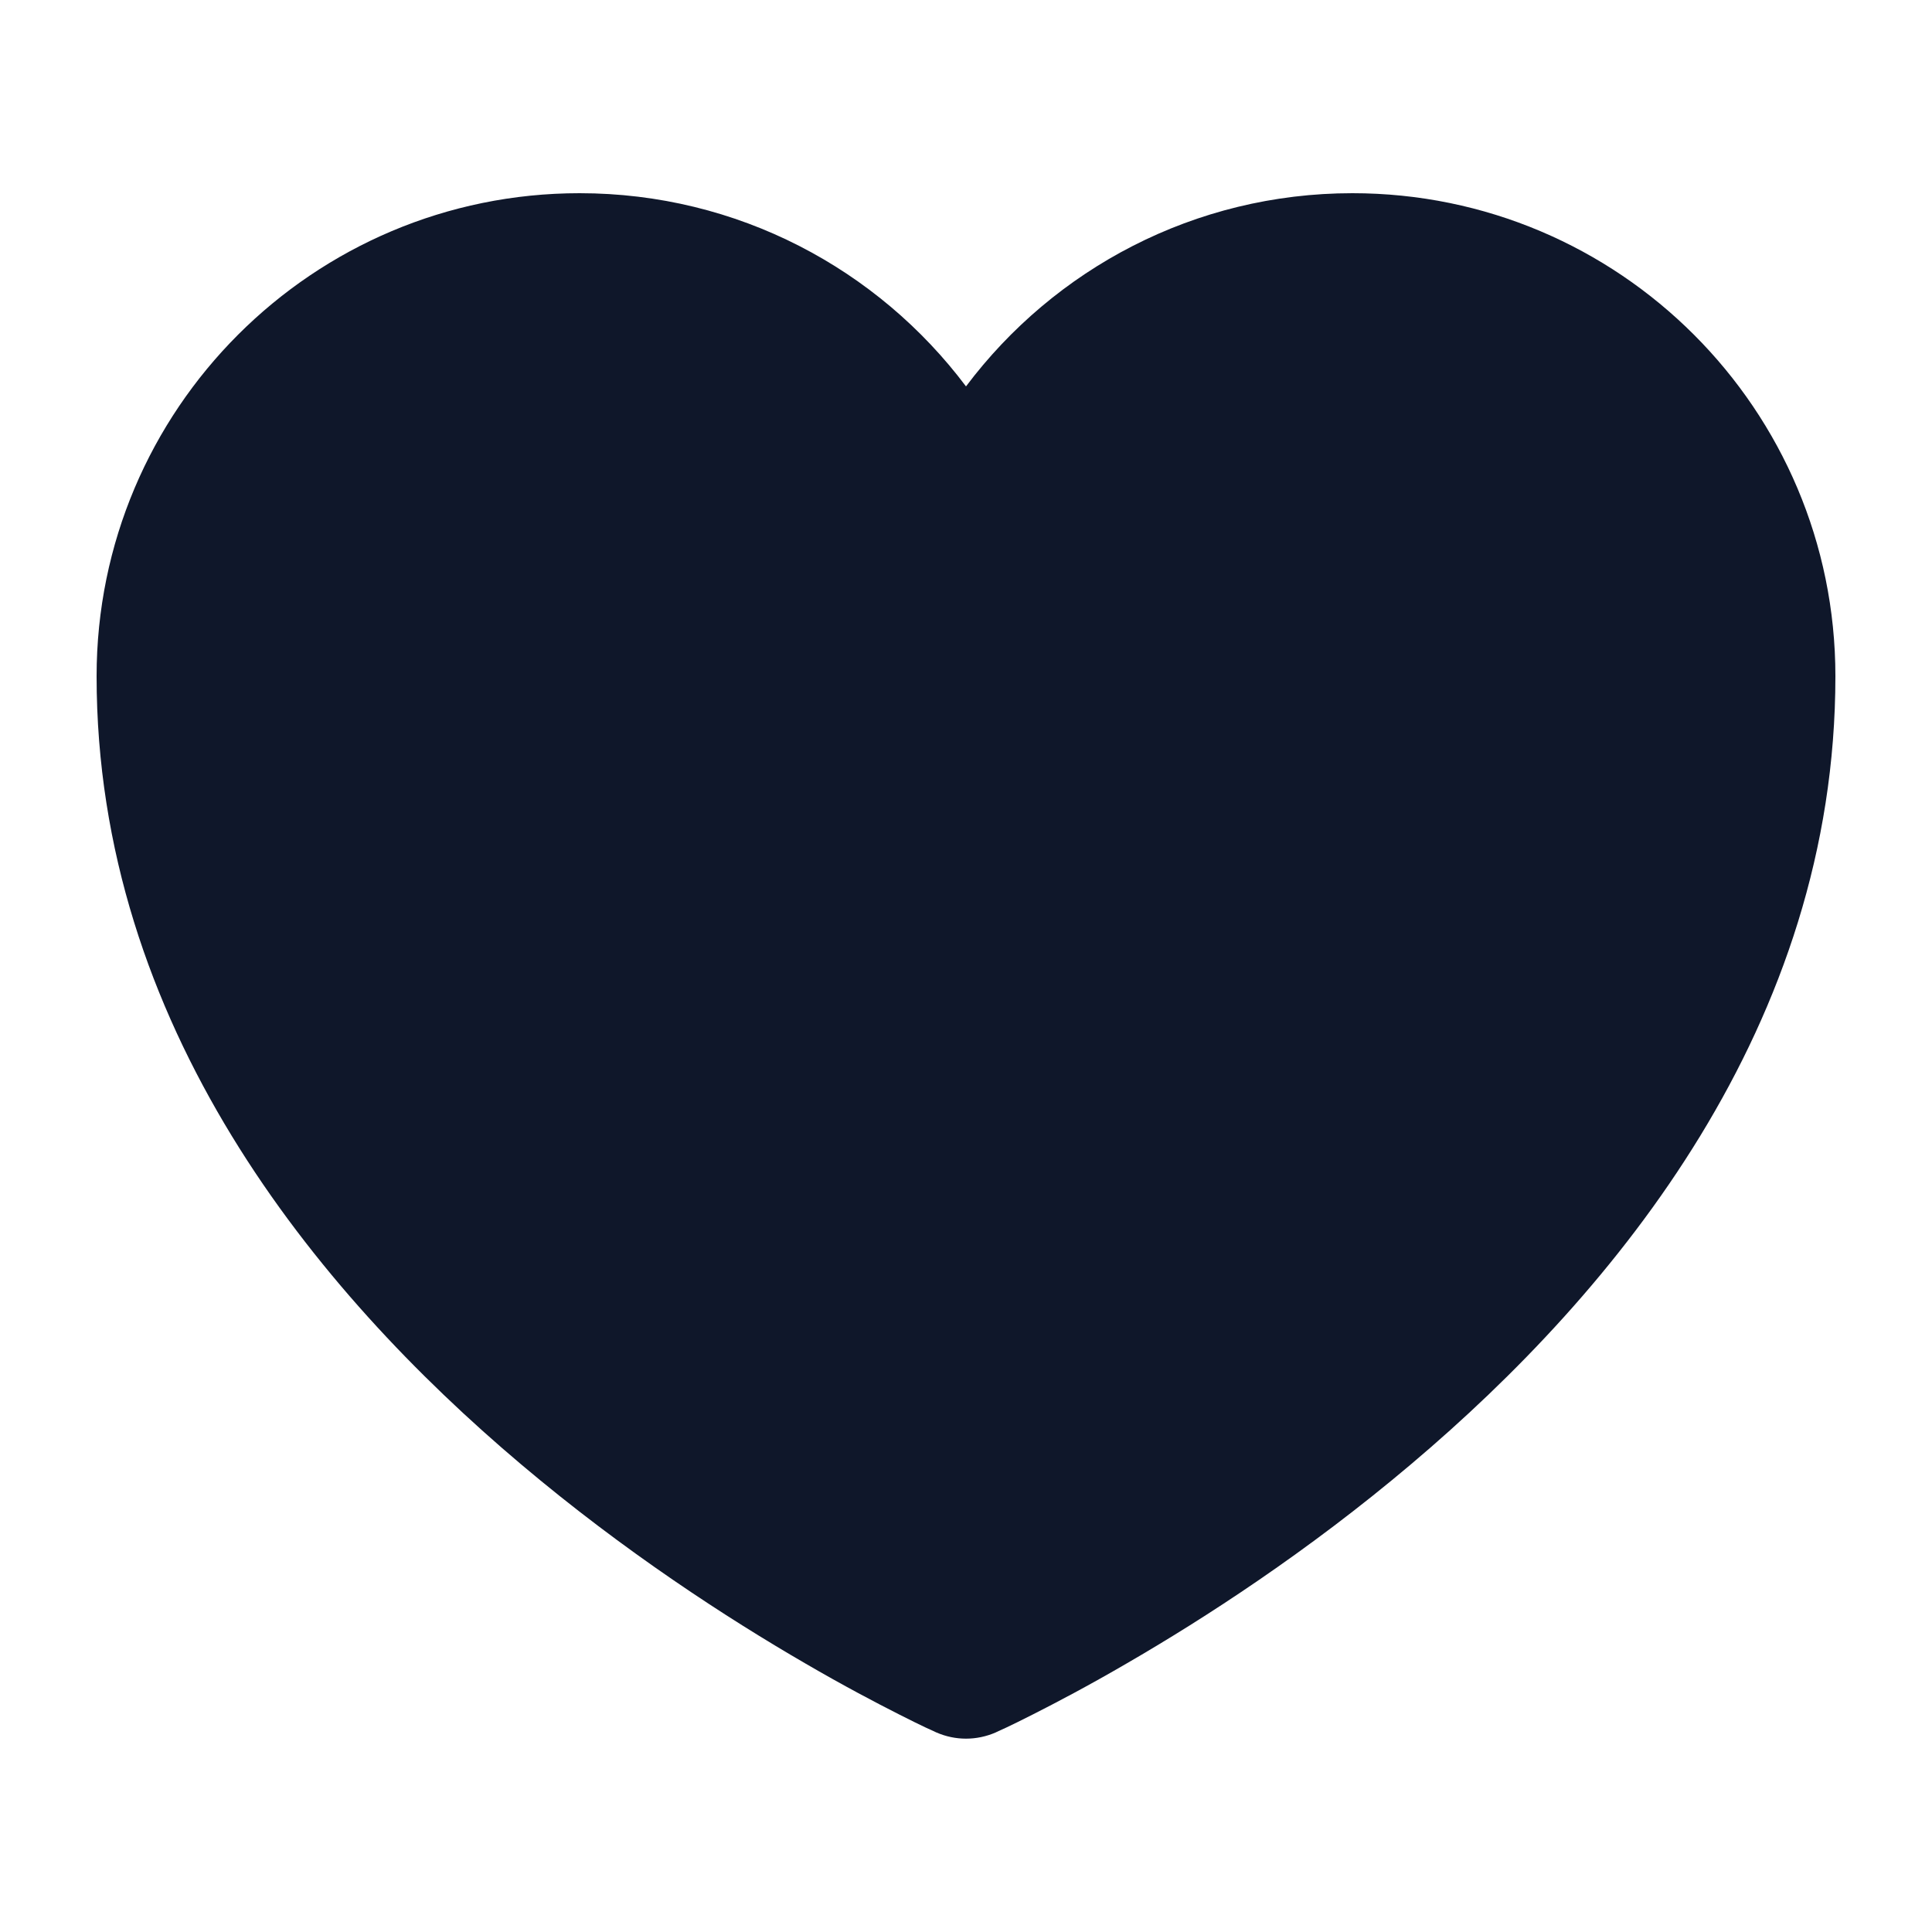
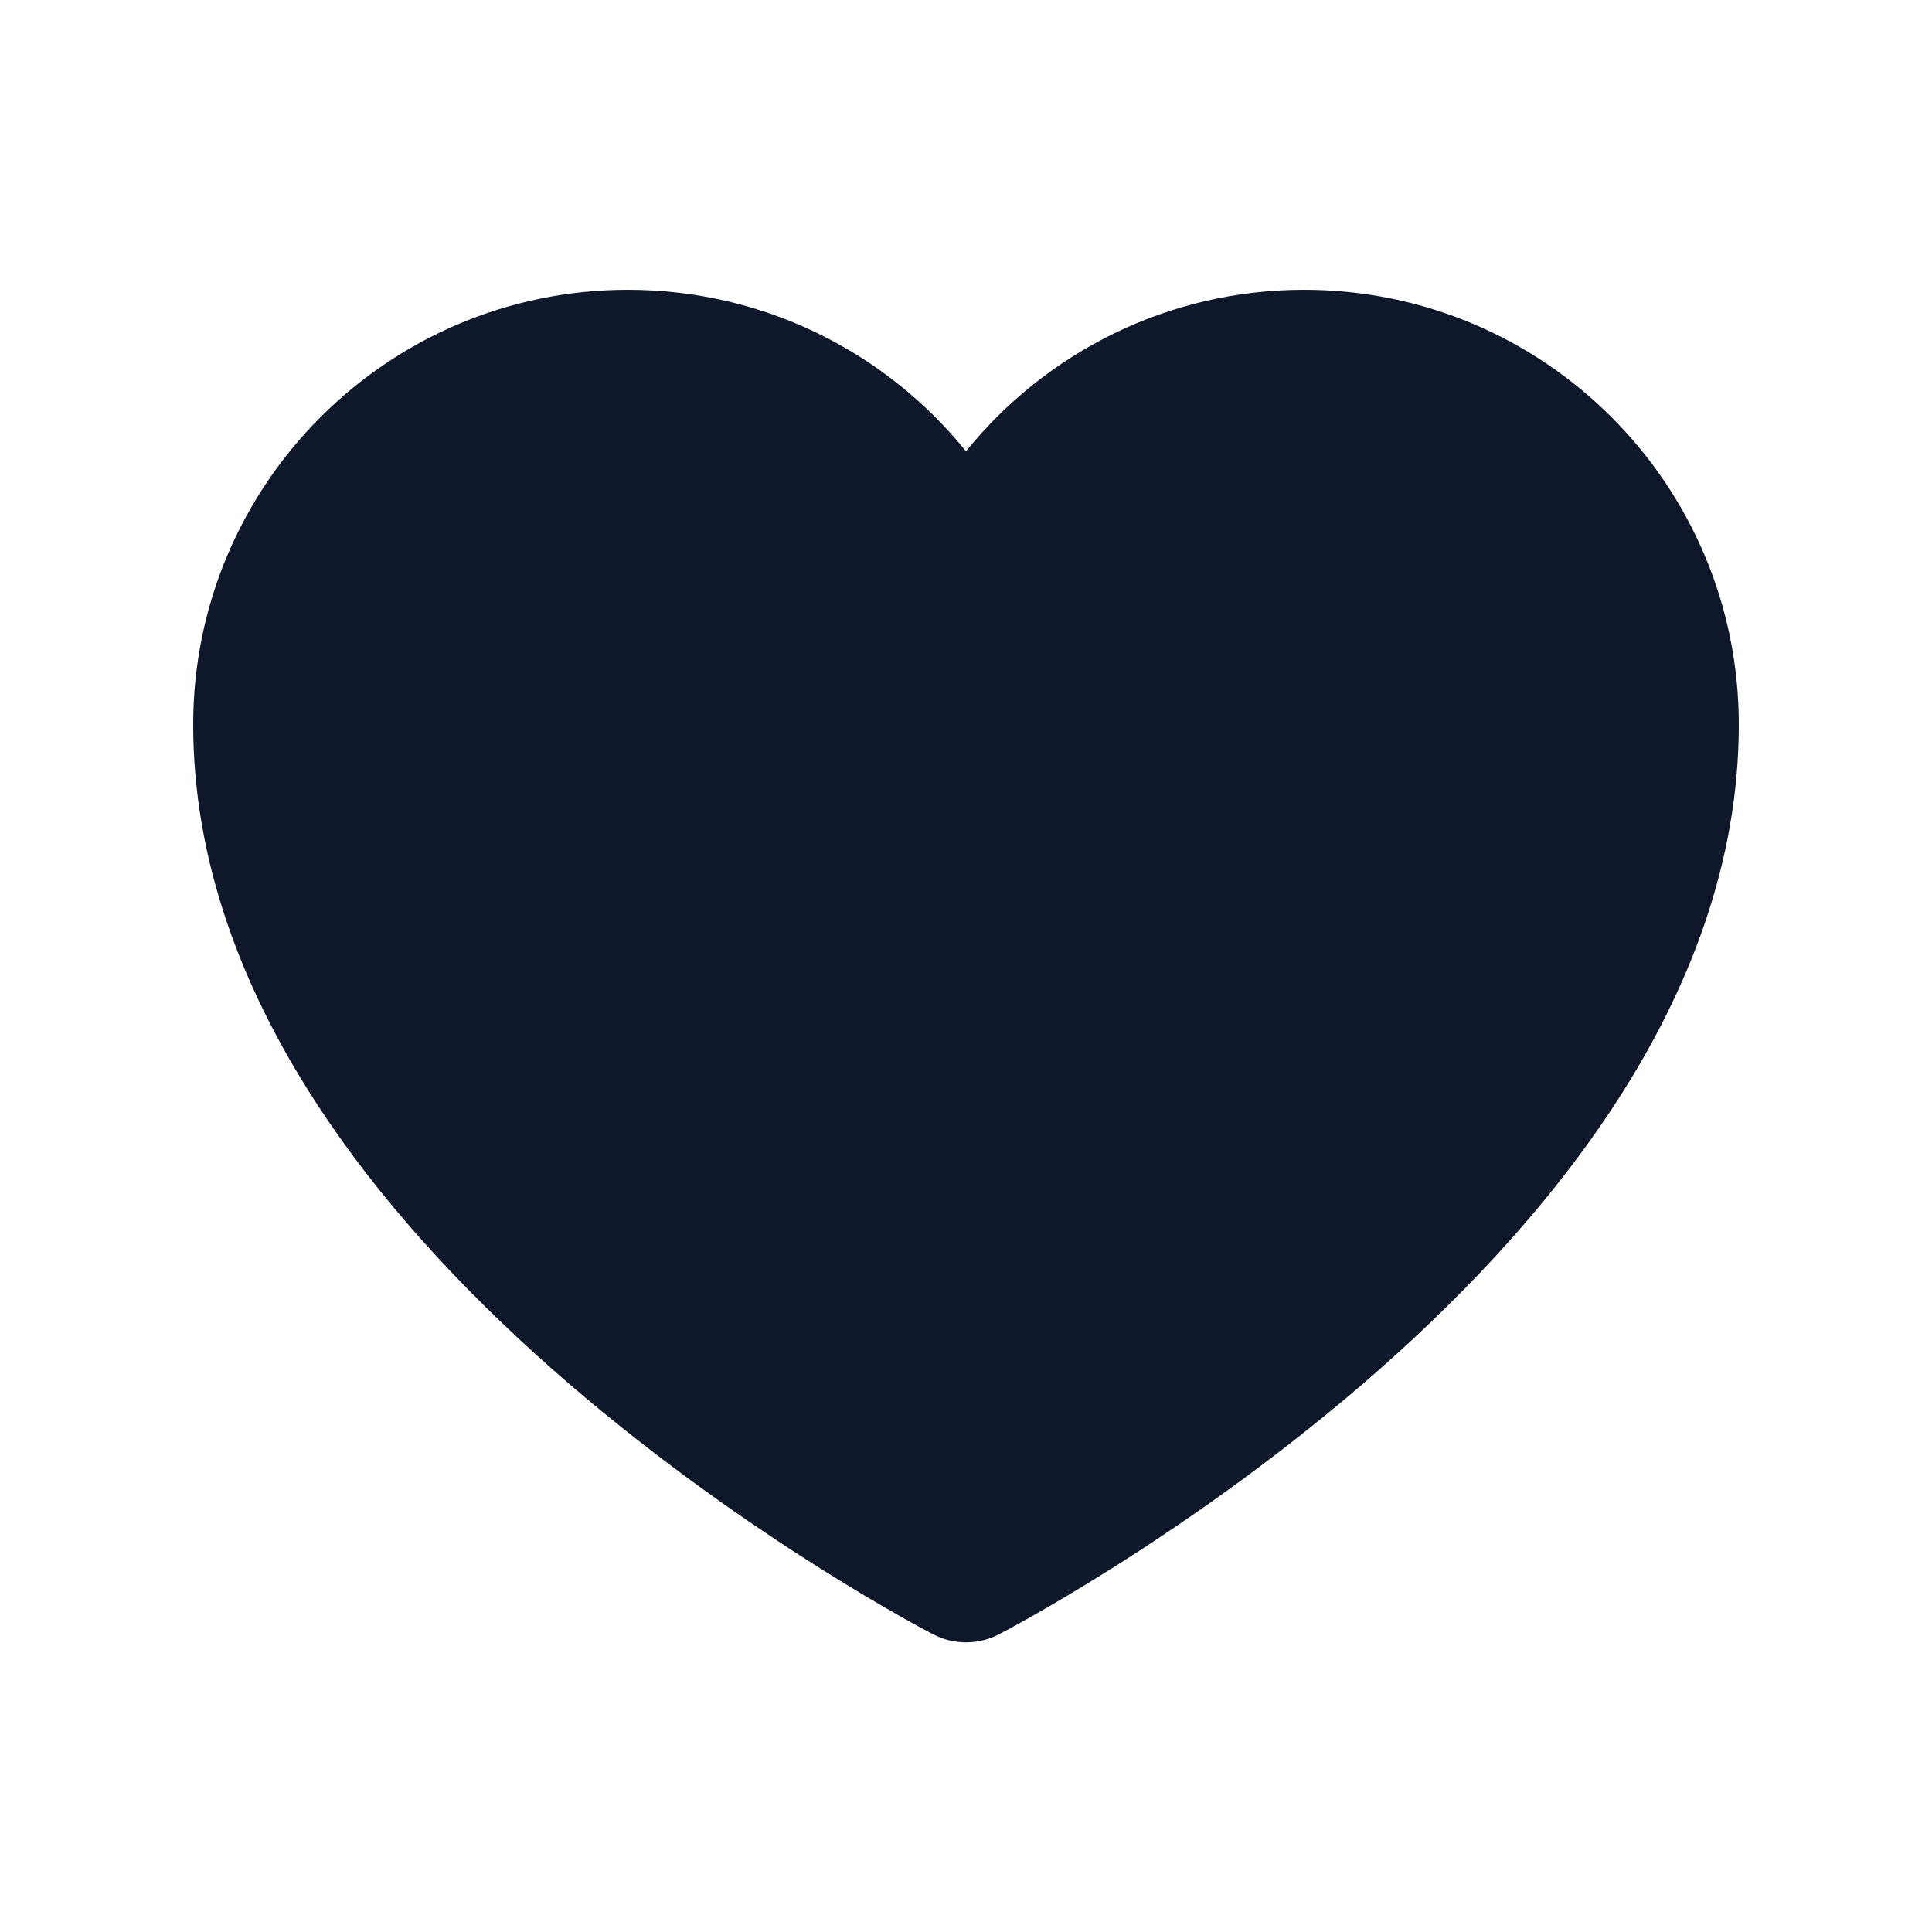
<svg xmlns="http://www.w3.org/2000/svg" width="20" height="20" viewBox="0 0 20 20" fill="none">
-   <path d="M9.693 17.934L9.69 17.933L9.684 17.93L9.663 17.92C9.645 17.912 9.619 17.9 9.586 17.885C9.52 17.854 9.426 17.808 9.308 17.748C9.071 17.628 8.735 17.452 8.335 17.219C7.535 16.755 6.465 16.064 5.391 15.156C3.266 13.361 1 10.608 1 7C1 4.239 3.239 2 6 2C7.636 2 9.088 2.786 10 4C10.912 2.786 12.364 2 14 2C16.761 2 19 4.239 19 7C19 10.608 16.734 13.361 14.609 15.156C13.536 16.064 12.466 16.755 11.665 17.219C11.265 17.452 10.929 17.628 10.692 17.748C10.574 17.808 10.48 17.854 10.414 17.885C10.381 17.9 10.355 17.912 10.337 17.92L10.316 17.93L10.31 17.933L10.308 17.934C10.11 18.02 9.89 18.02 9.693 17.934Z" fill="#0F172A" />
+   <path d="M9.653 16.915L9.648 16.912L9.629 16.902C9.613 16.894 9.591 16.882 9.562 16.867C9.505 16.836 9.423 16.791 9.319 16.732C9.112 16.615 8.818 16.442 8.467 16.221C7.766 15.778 6.827 15.131 5.885 14.32C4.044 12.733 2 10.352 2 7.5C2 5.015 4.015 3 6.5 3C7.914 3 9.175 3.652 10 4.672C10.825 3.652 12.086 3 13.5 3C15.985 3 18 5.015 18 7.5C18 10.352 15.956 12.733 14.115 14.32C13.173 15.131 12.234 15.778 11.533 16.221C11.182 16.442 10.888 16.615 10.681 16.732C10.577 16.791 10.495 16.836 10.438 16.867C10.409 16.882 10.387 16.894 10.371 16.902L10.352 16.912L10.347 16.915L10.345 16.916C10.13 17.03 9.87 17.03 9.655 16.916L9.653 16.915Z" fill="#0F172A" />
</svg>
